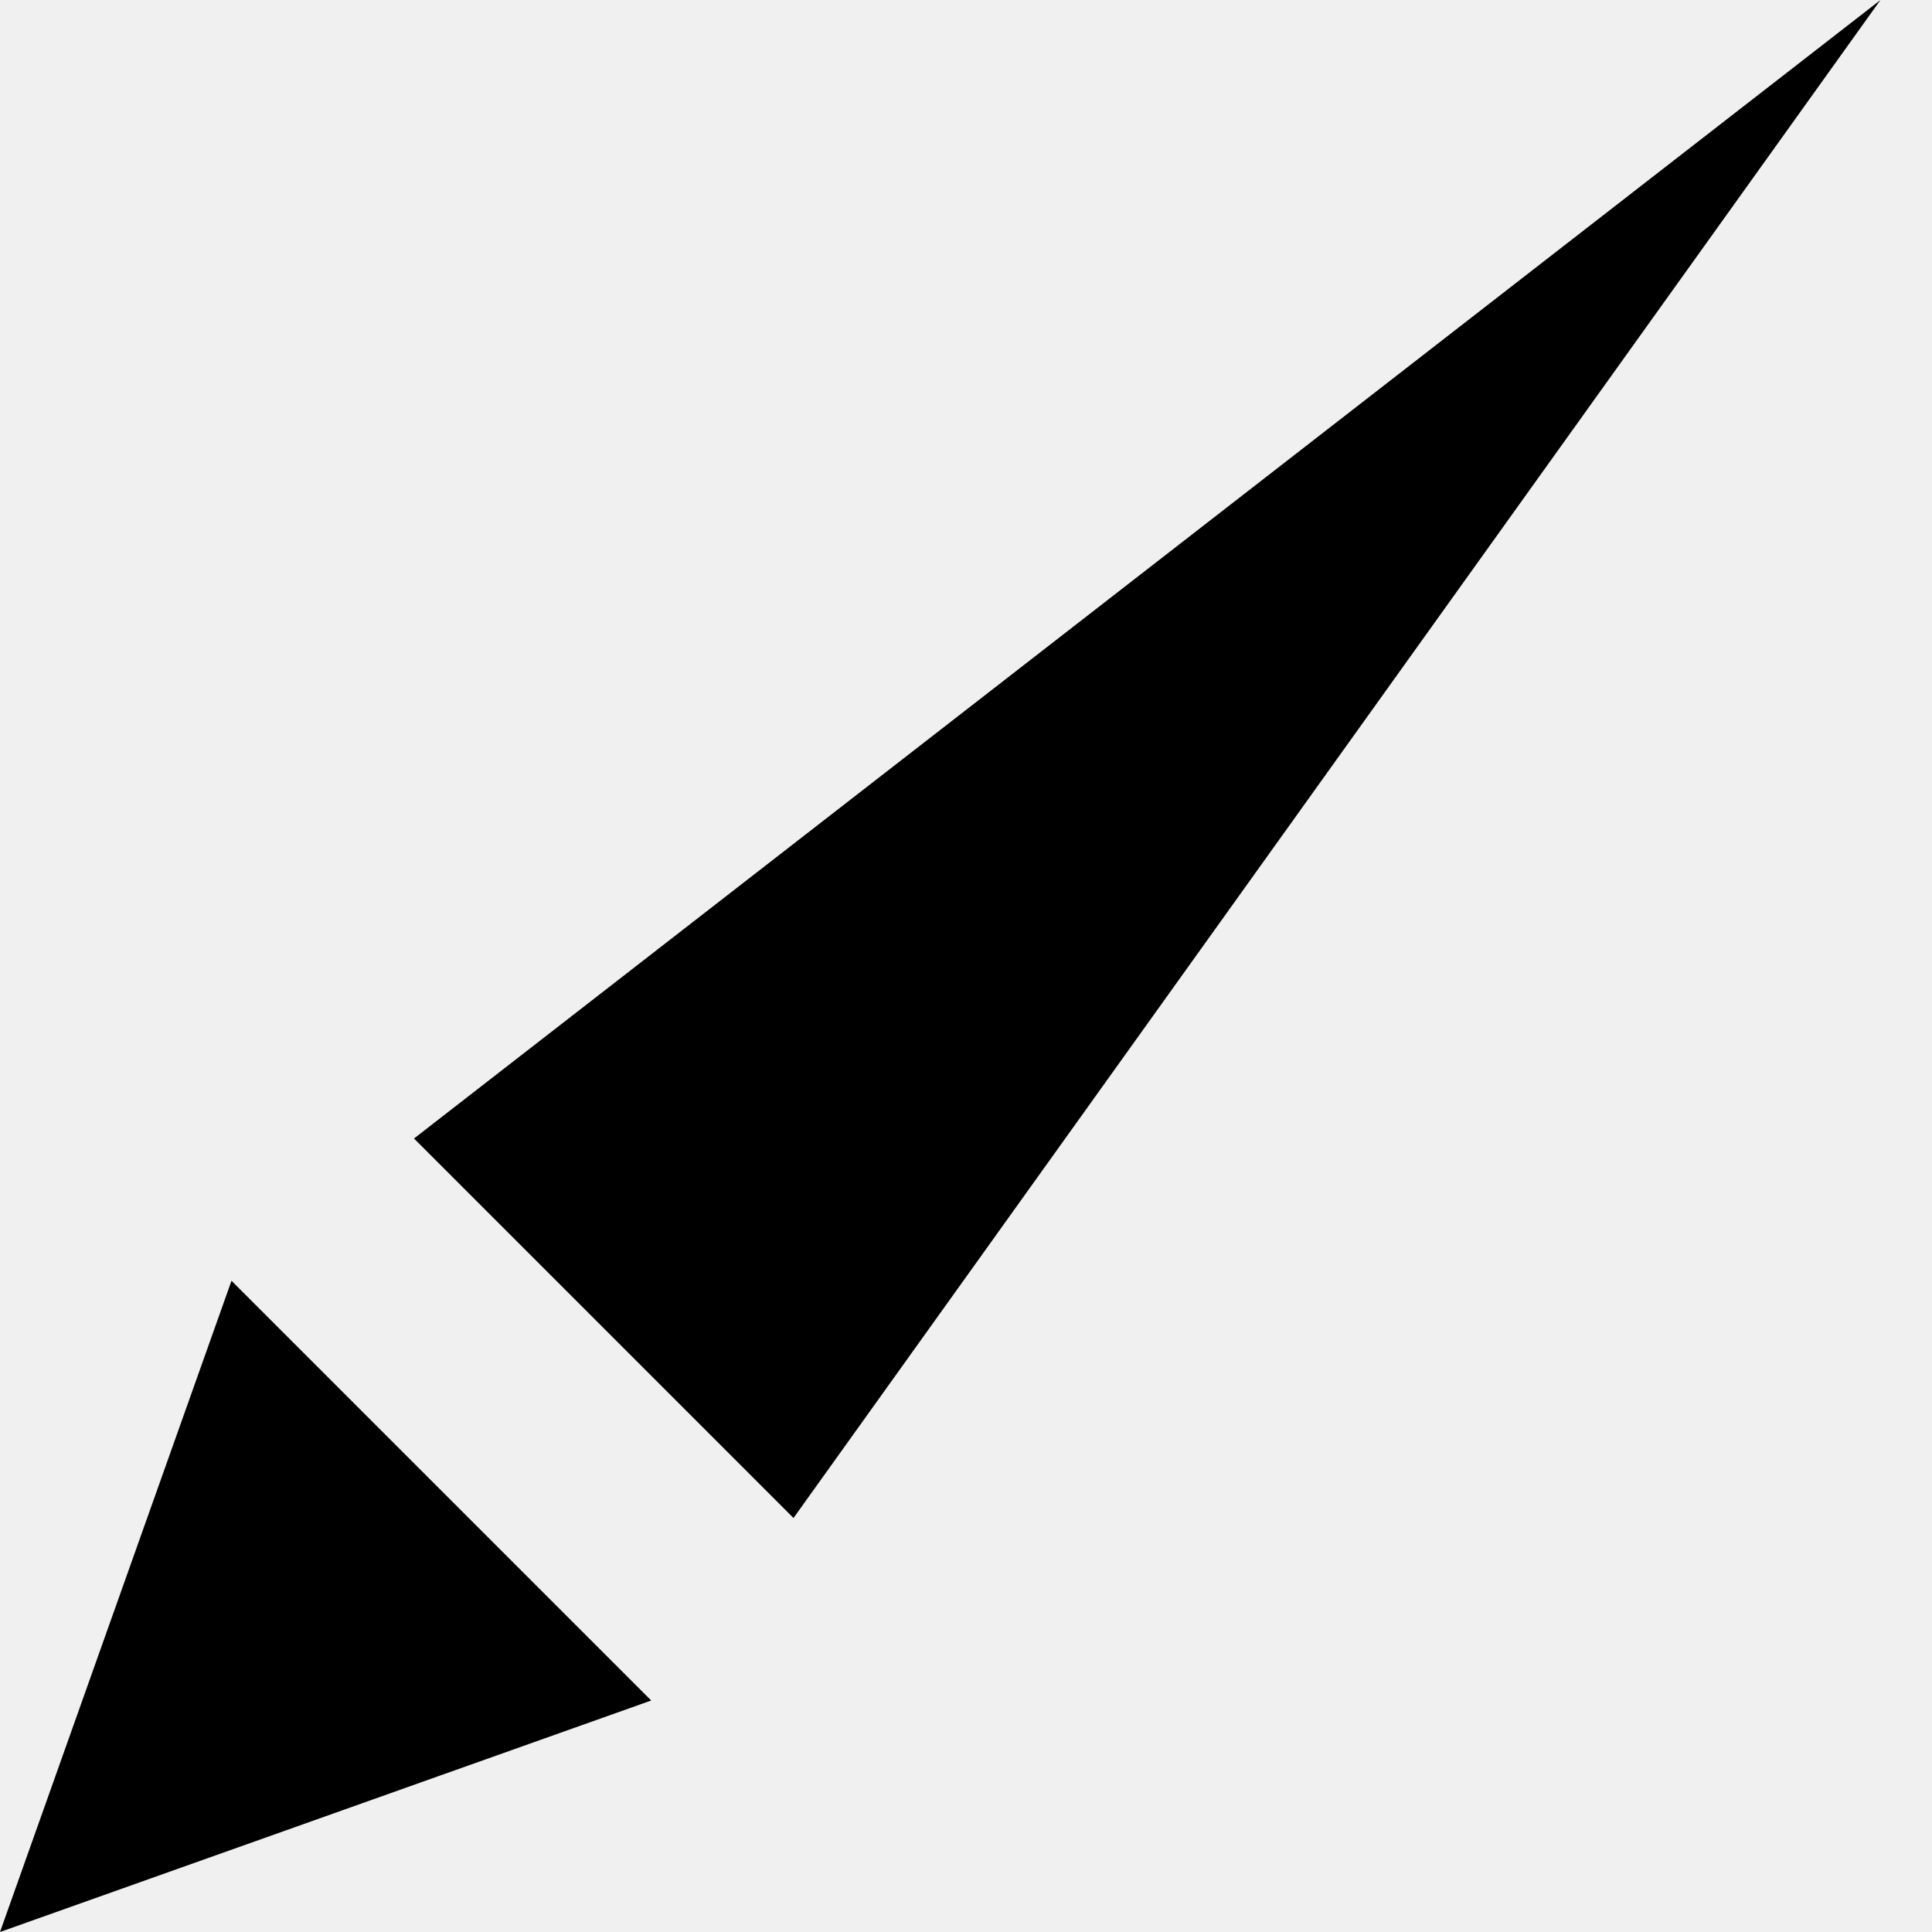
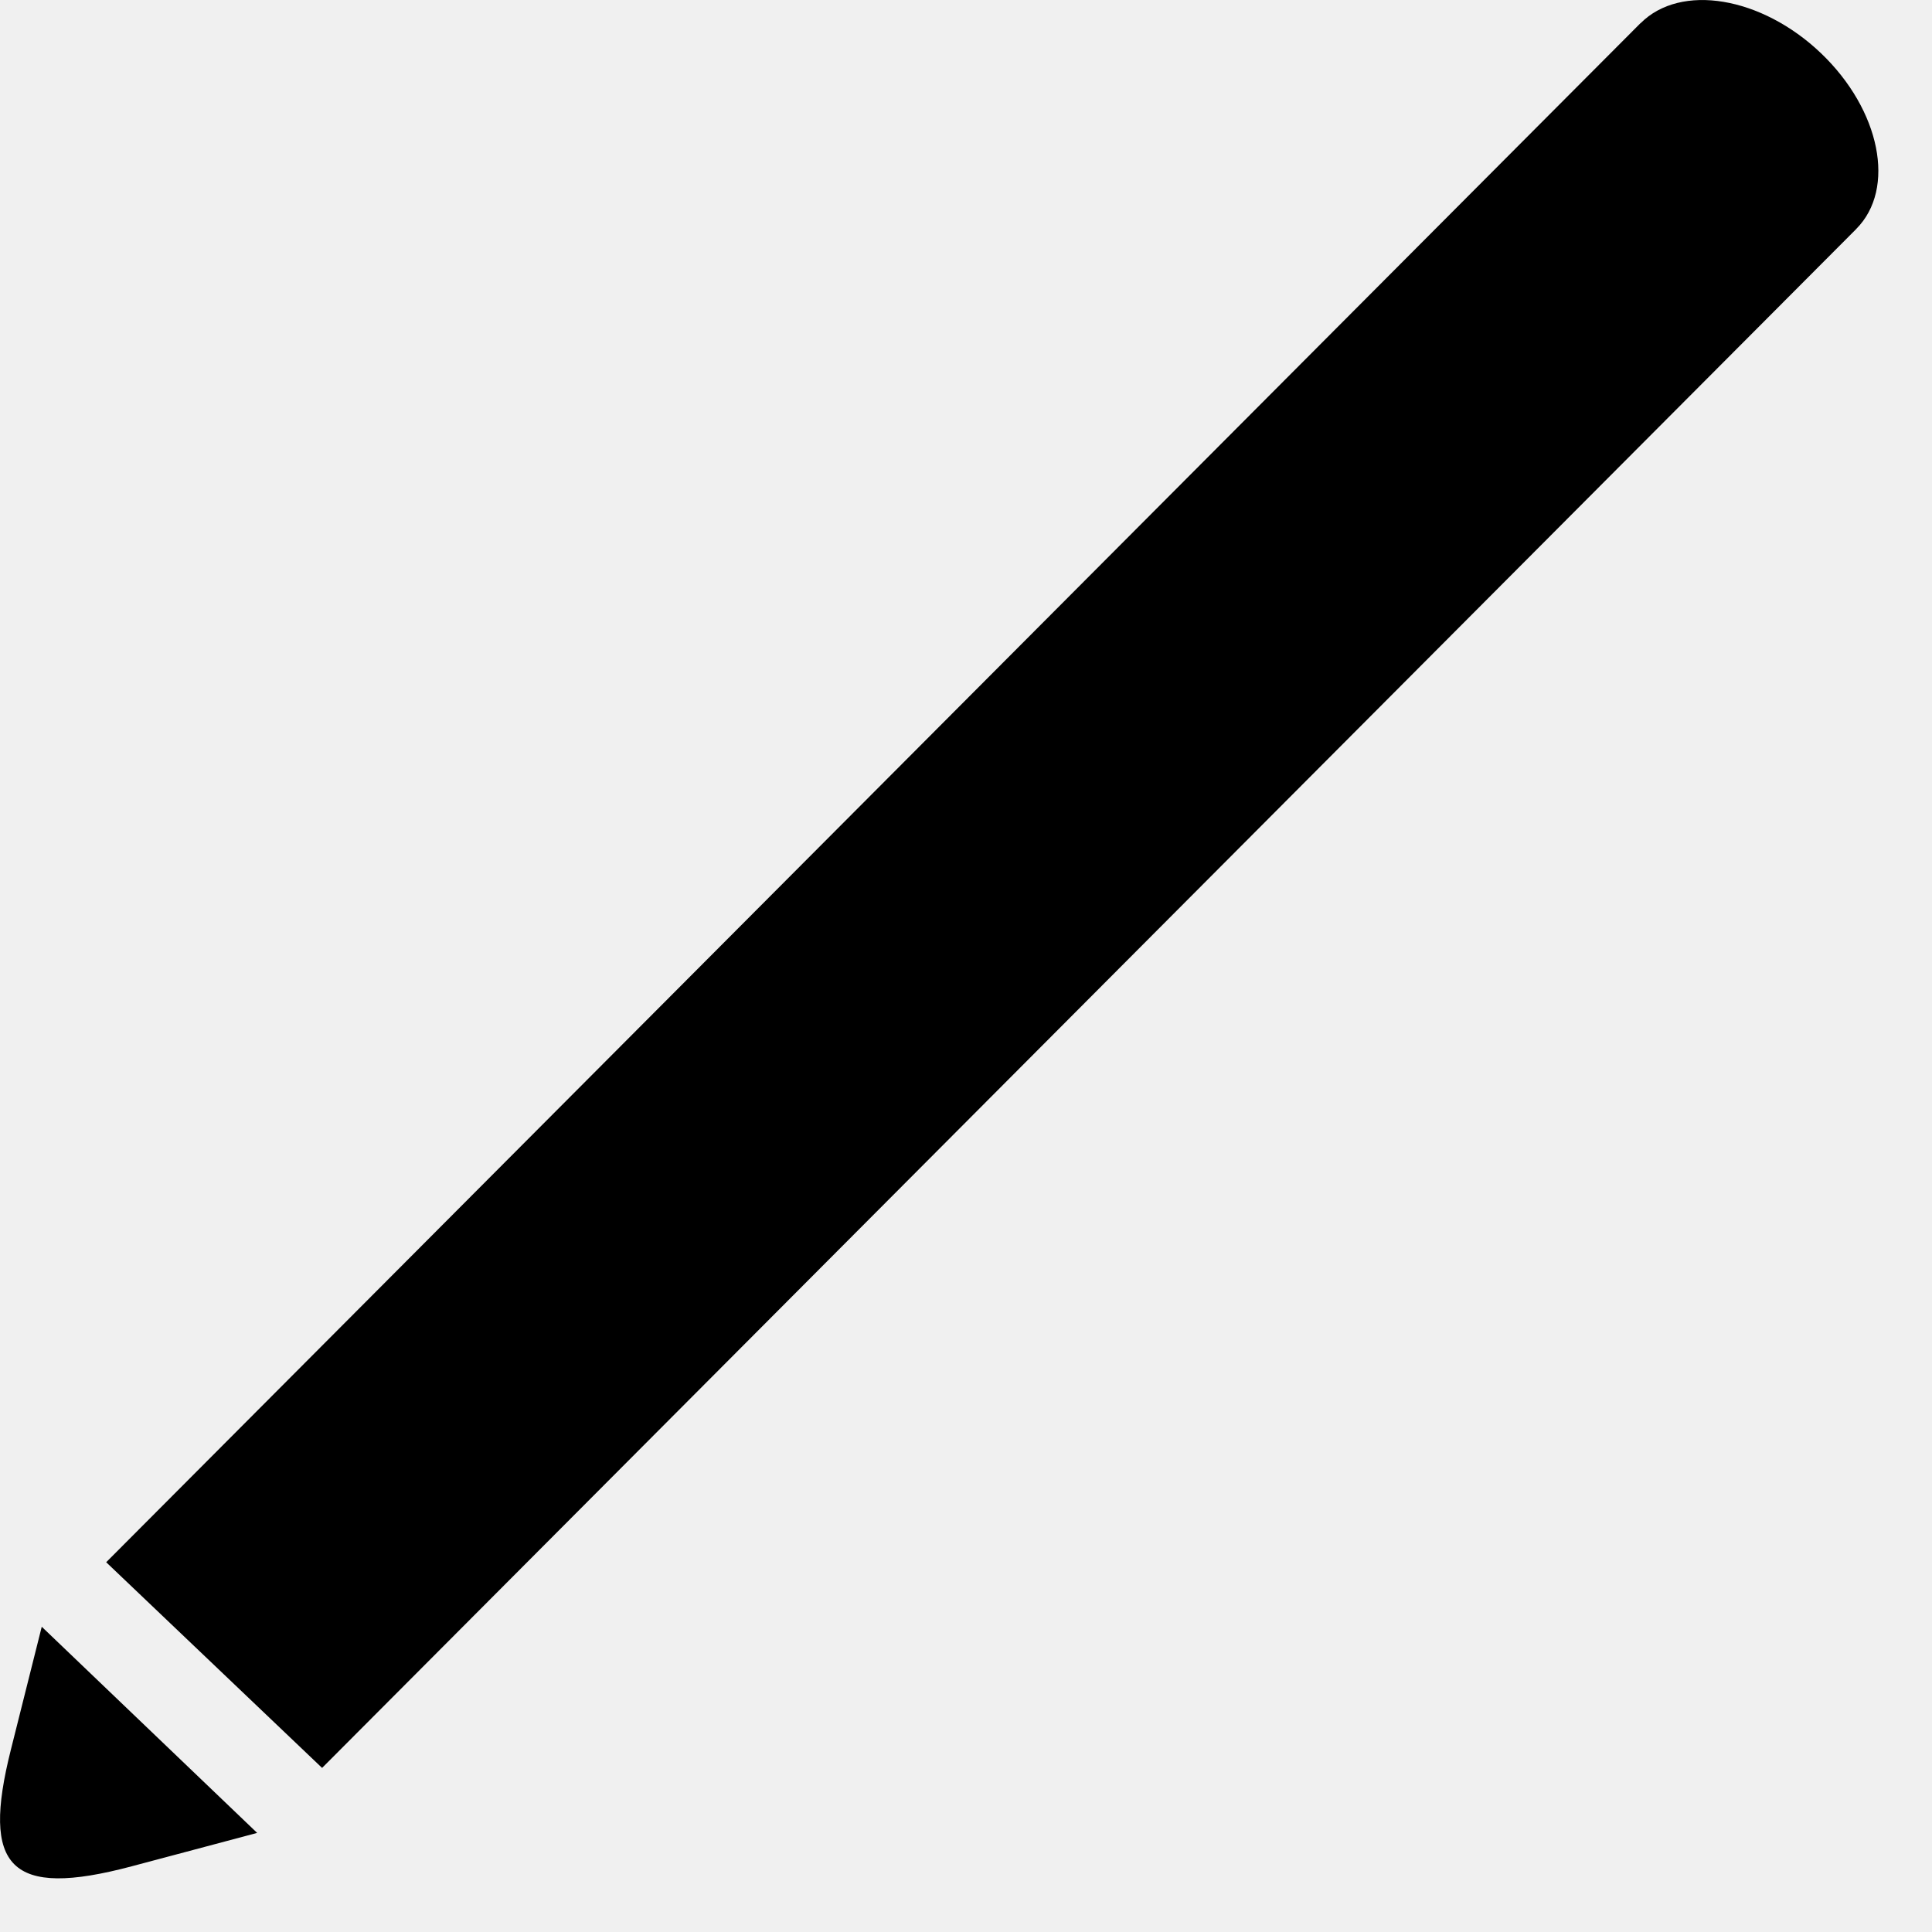
<svg xmlns="http://www.w3.org/2000/svg" width="28" height="28" viewBox="0 0 28 28" fill="none">
-   <path d="M0 28L3.355 18.562L9.438 24.645L0 28Z" fill="black" />
-   <path d="M27.253 0L11.5 22L6 16.5L27.253 0Z" fill="black" />
+   <g clip-path="url(#clip0_174_904)">
+     <path d="M1.539 22.641L23.776 0.335L23.777 0.336L23.777 0.336C24.357 -0.246 25.528 -0.052 26.391 0.771C27.253 1.595 27.482 2.736 26.902 3.318L26.901 3.319L26.902 3.319L4.668 25.622L1.539 22.641V22.641Z" fill="black" />
+     <path d="M0.605 23.576L0.157 25.36C-0.271 27.062 0.136 27.52 1.912 27.047L3.727 26.564L0.605 23.576V23.576Z" fill="black" />
+   </g>
+   <defs>
+     <clipPath id="clip0_174_904">
+       <rect width="28" height="28" fill="white" />
+     </clipPath>
+   </defs>
</svg>
